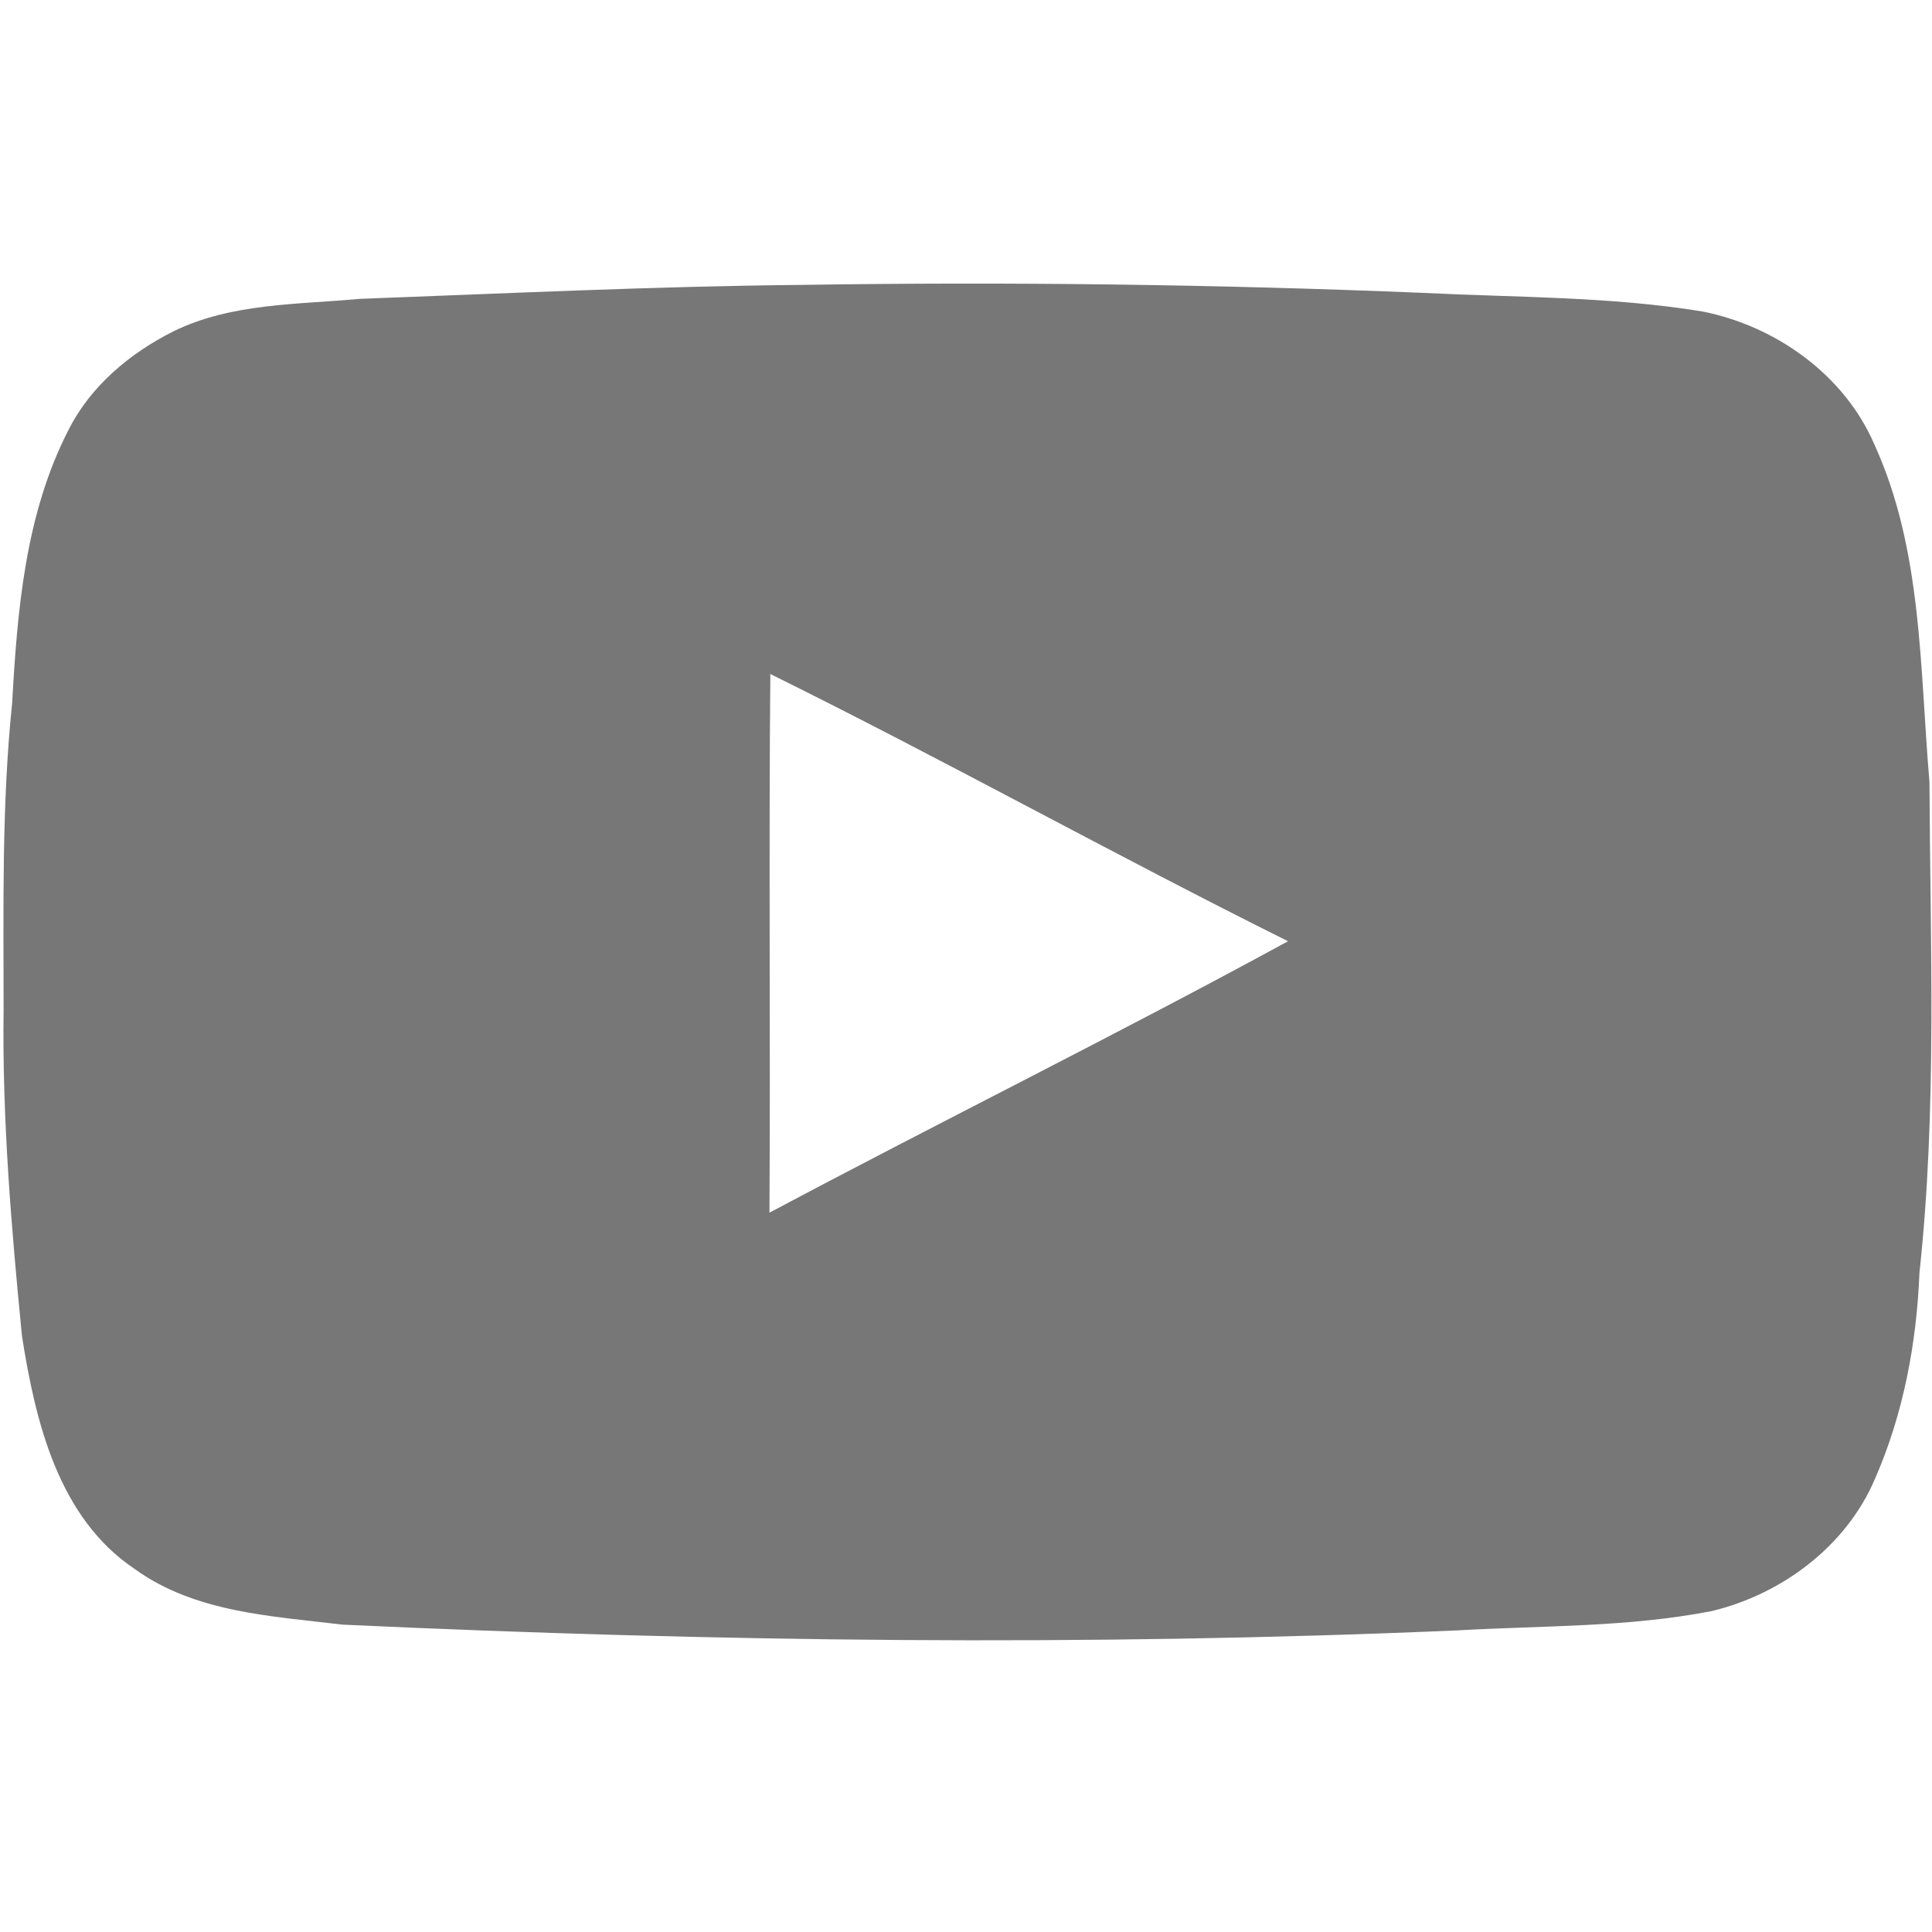
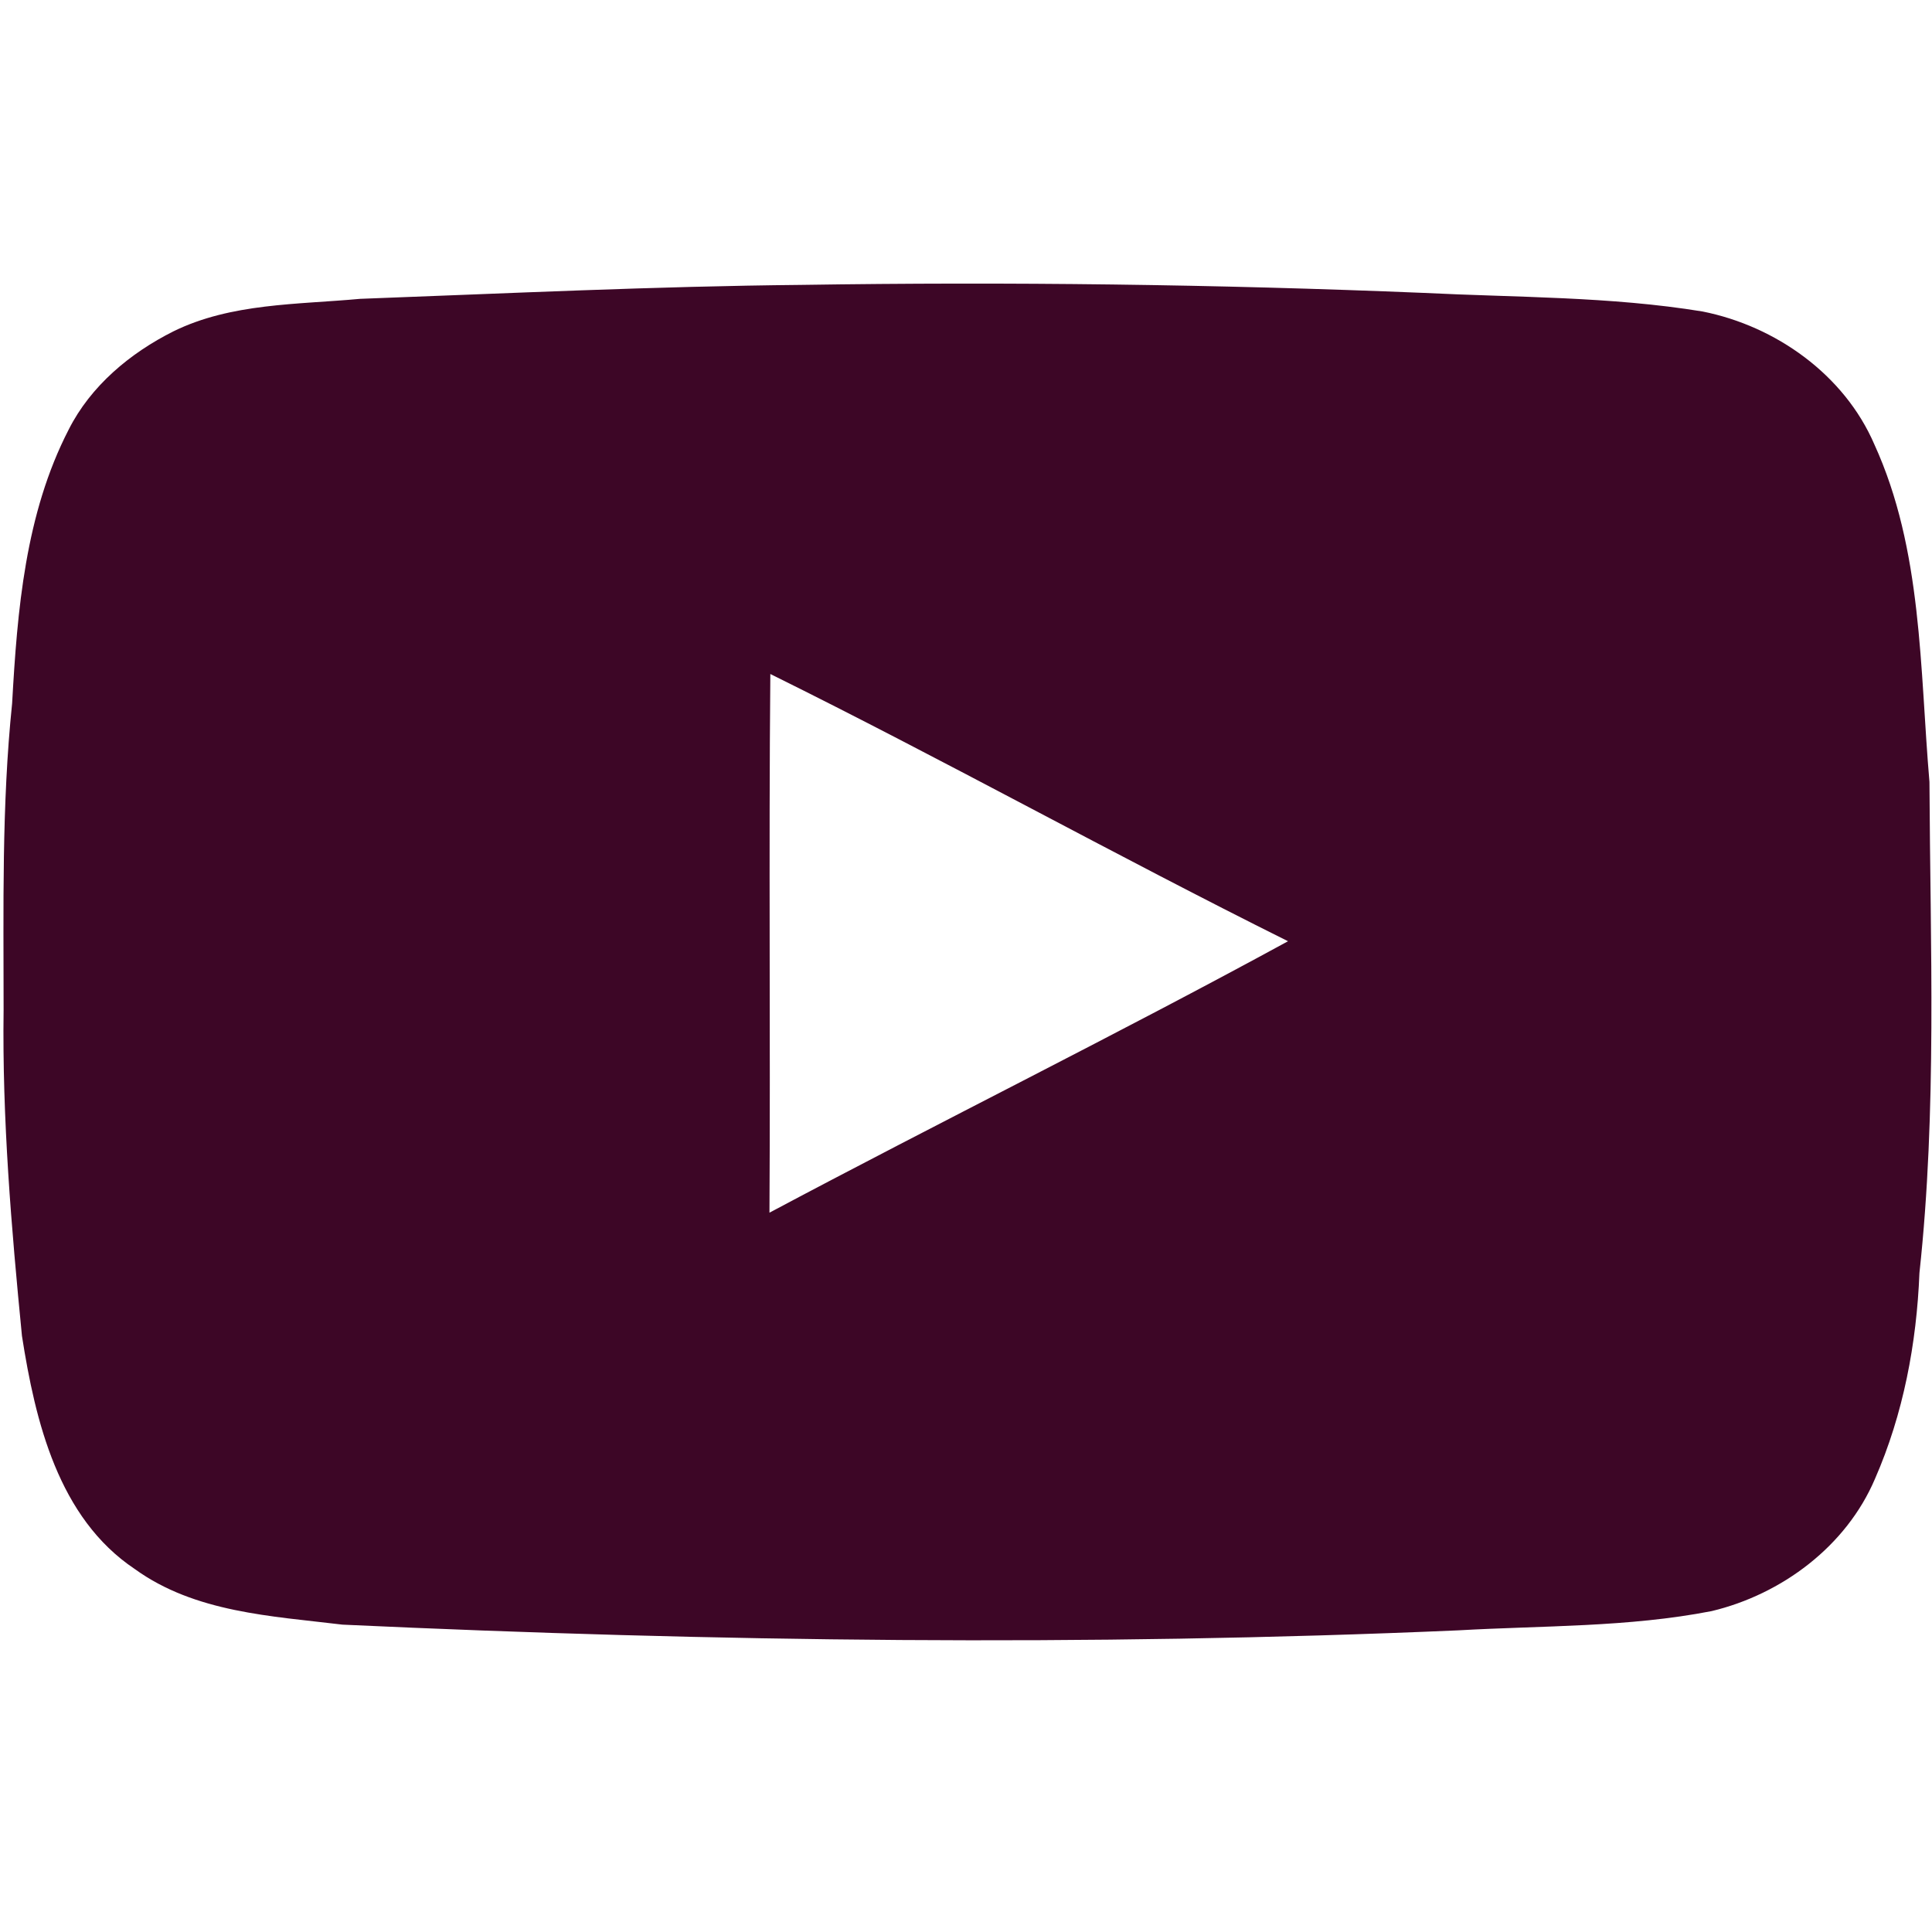
<svg xmlns="http://www.w3.org/2000/svg" width="220pt" height="220pt" viewBox="0 0 220 220" version="1.1">
  <g id="#787878ff">
-     <path fill="#777" opacity="1.00" d=" M 91.32 32.44 C 114.90 32.08 138.49 32.38 162.05 33.35 C 172.67 33.88 183.35 33.75 193.87 35.47 C 202.22 37.13 210.01 42.67 213.43 50.59 C 218.93 62.63 218.60 76.13 219.71 89.04 C 219.80 107.68 220.58 126.39 218.57 144.95 C 218.25 152.97 216.74 161.01 213.51 168.39 C 210.25 176.06 202.90 181.55 194.90 183.46 C 185.40 185.31 175.68 185.10 166.06 185.65 C 123.73 187.49 81.31 186.96 39.00 185.00 C 30.91 184.02 22.21 183.63 15.35 178.67 C 6.64 172.85 4.02 161.85 2.50 152.12 C 1.29 139.79 0.24 127.40 0.41 115.00 C 0.41 103.36 0.18 91.69 1.38 80.10 C 1.97 69.50 2.87 58.52 7.82 48.92 C 10.33 43.94 14.82 40.20 19.75 37.73 C 26.33 34.50 33.86 34.69 41.00 34.03 C 57.77 33.41 74.53 32.60 91.32 32.44 M 87.72 76.75 C 87.53 97.19 87.74 117.64 87.62 138.09 C 107.23 127.65 127.17 117.81 146.67 107.18 C 126.88 97.33 107.54 86.55 87.72 76.75 Z" />
+     <path fill="#3D0626" opacity="1.00" d=" M 91.32 32.44 C 114.90 32.08 138.49 32.38 162.05 33.35 C 172.67 33.88 183.35 33.75 193.87 35.47 C 202.22 37.13 210.01 42.67 213.43 50.59 C 218.93 62.63 218.60 76.13 219.71 89.04 C 219.80 107.68 220.58 126.39 218.57 144.95 C 218.25 152.97 216.74 161.01 213.51 168.39 C 210.25 176.06 202.90 181.55 194.90 183.46 C 185.40 185.31 175.68 185.10 166.06 185.65 C 123.73 187.49 81.31 186.96 39.00 185.00 C 30.91 184.02 22.21 183.63 15.35 178.67 C 6.64 172.85 4.02 161.85 2.50 152.12 C 1.29 139.79 0.24 127.40 0.41 115.00 C 0.41 103.36 0.18 91.69 1.38 80.10 C 1.97 69.50 2.87 58.52 7.82 48.92 C 10.33 43.94 14.82 40.20 19.75 37.73 C 26.33 34.50 33.86 34.69 41.00 34.03 C 57.77 33.41 74.53 32.60 91.32 32.44 M 87.72 76.75 C 87.53 97.19 87.74 117.64 87.62 138.09 C 107.23 127.65 127.17 117.81 146.67 107.18 C 126.88 97.33 107.54 86.55 87.72 76.75 Z" />
  </g>
</svg>
